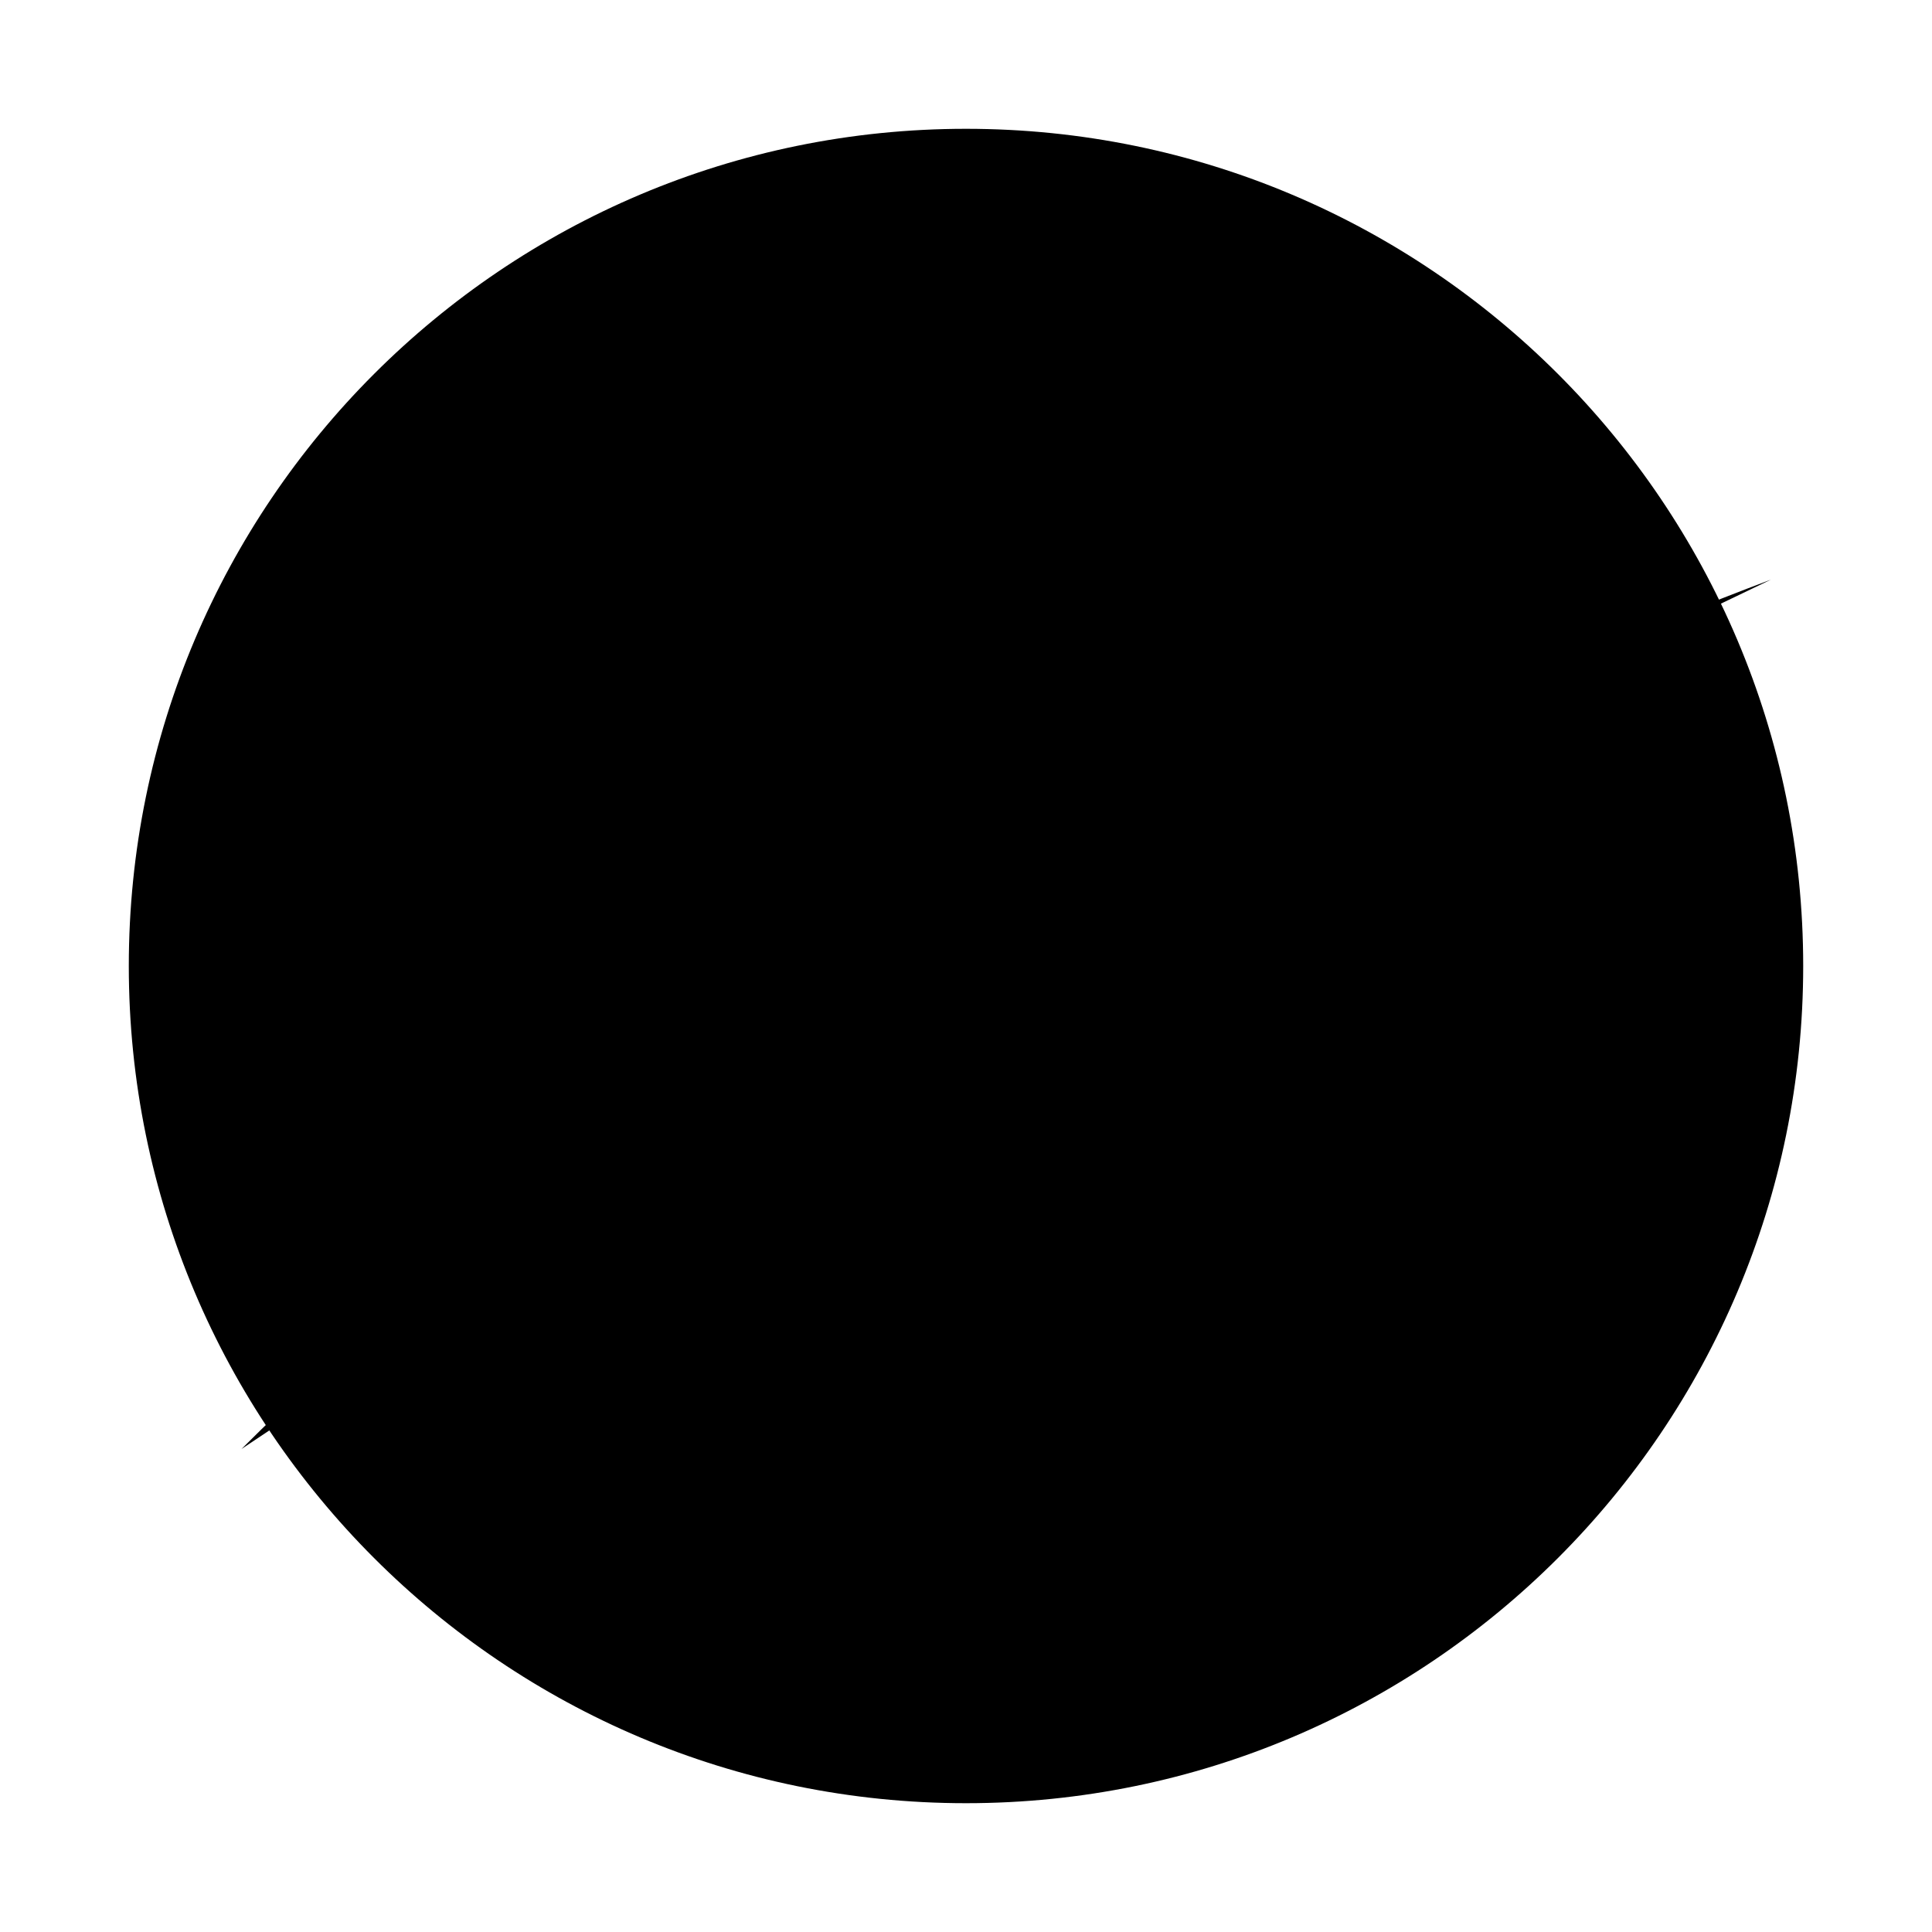
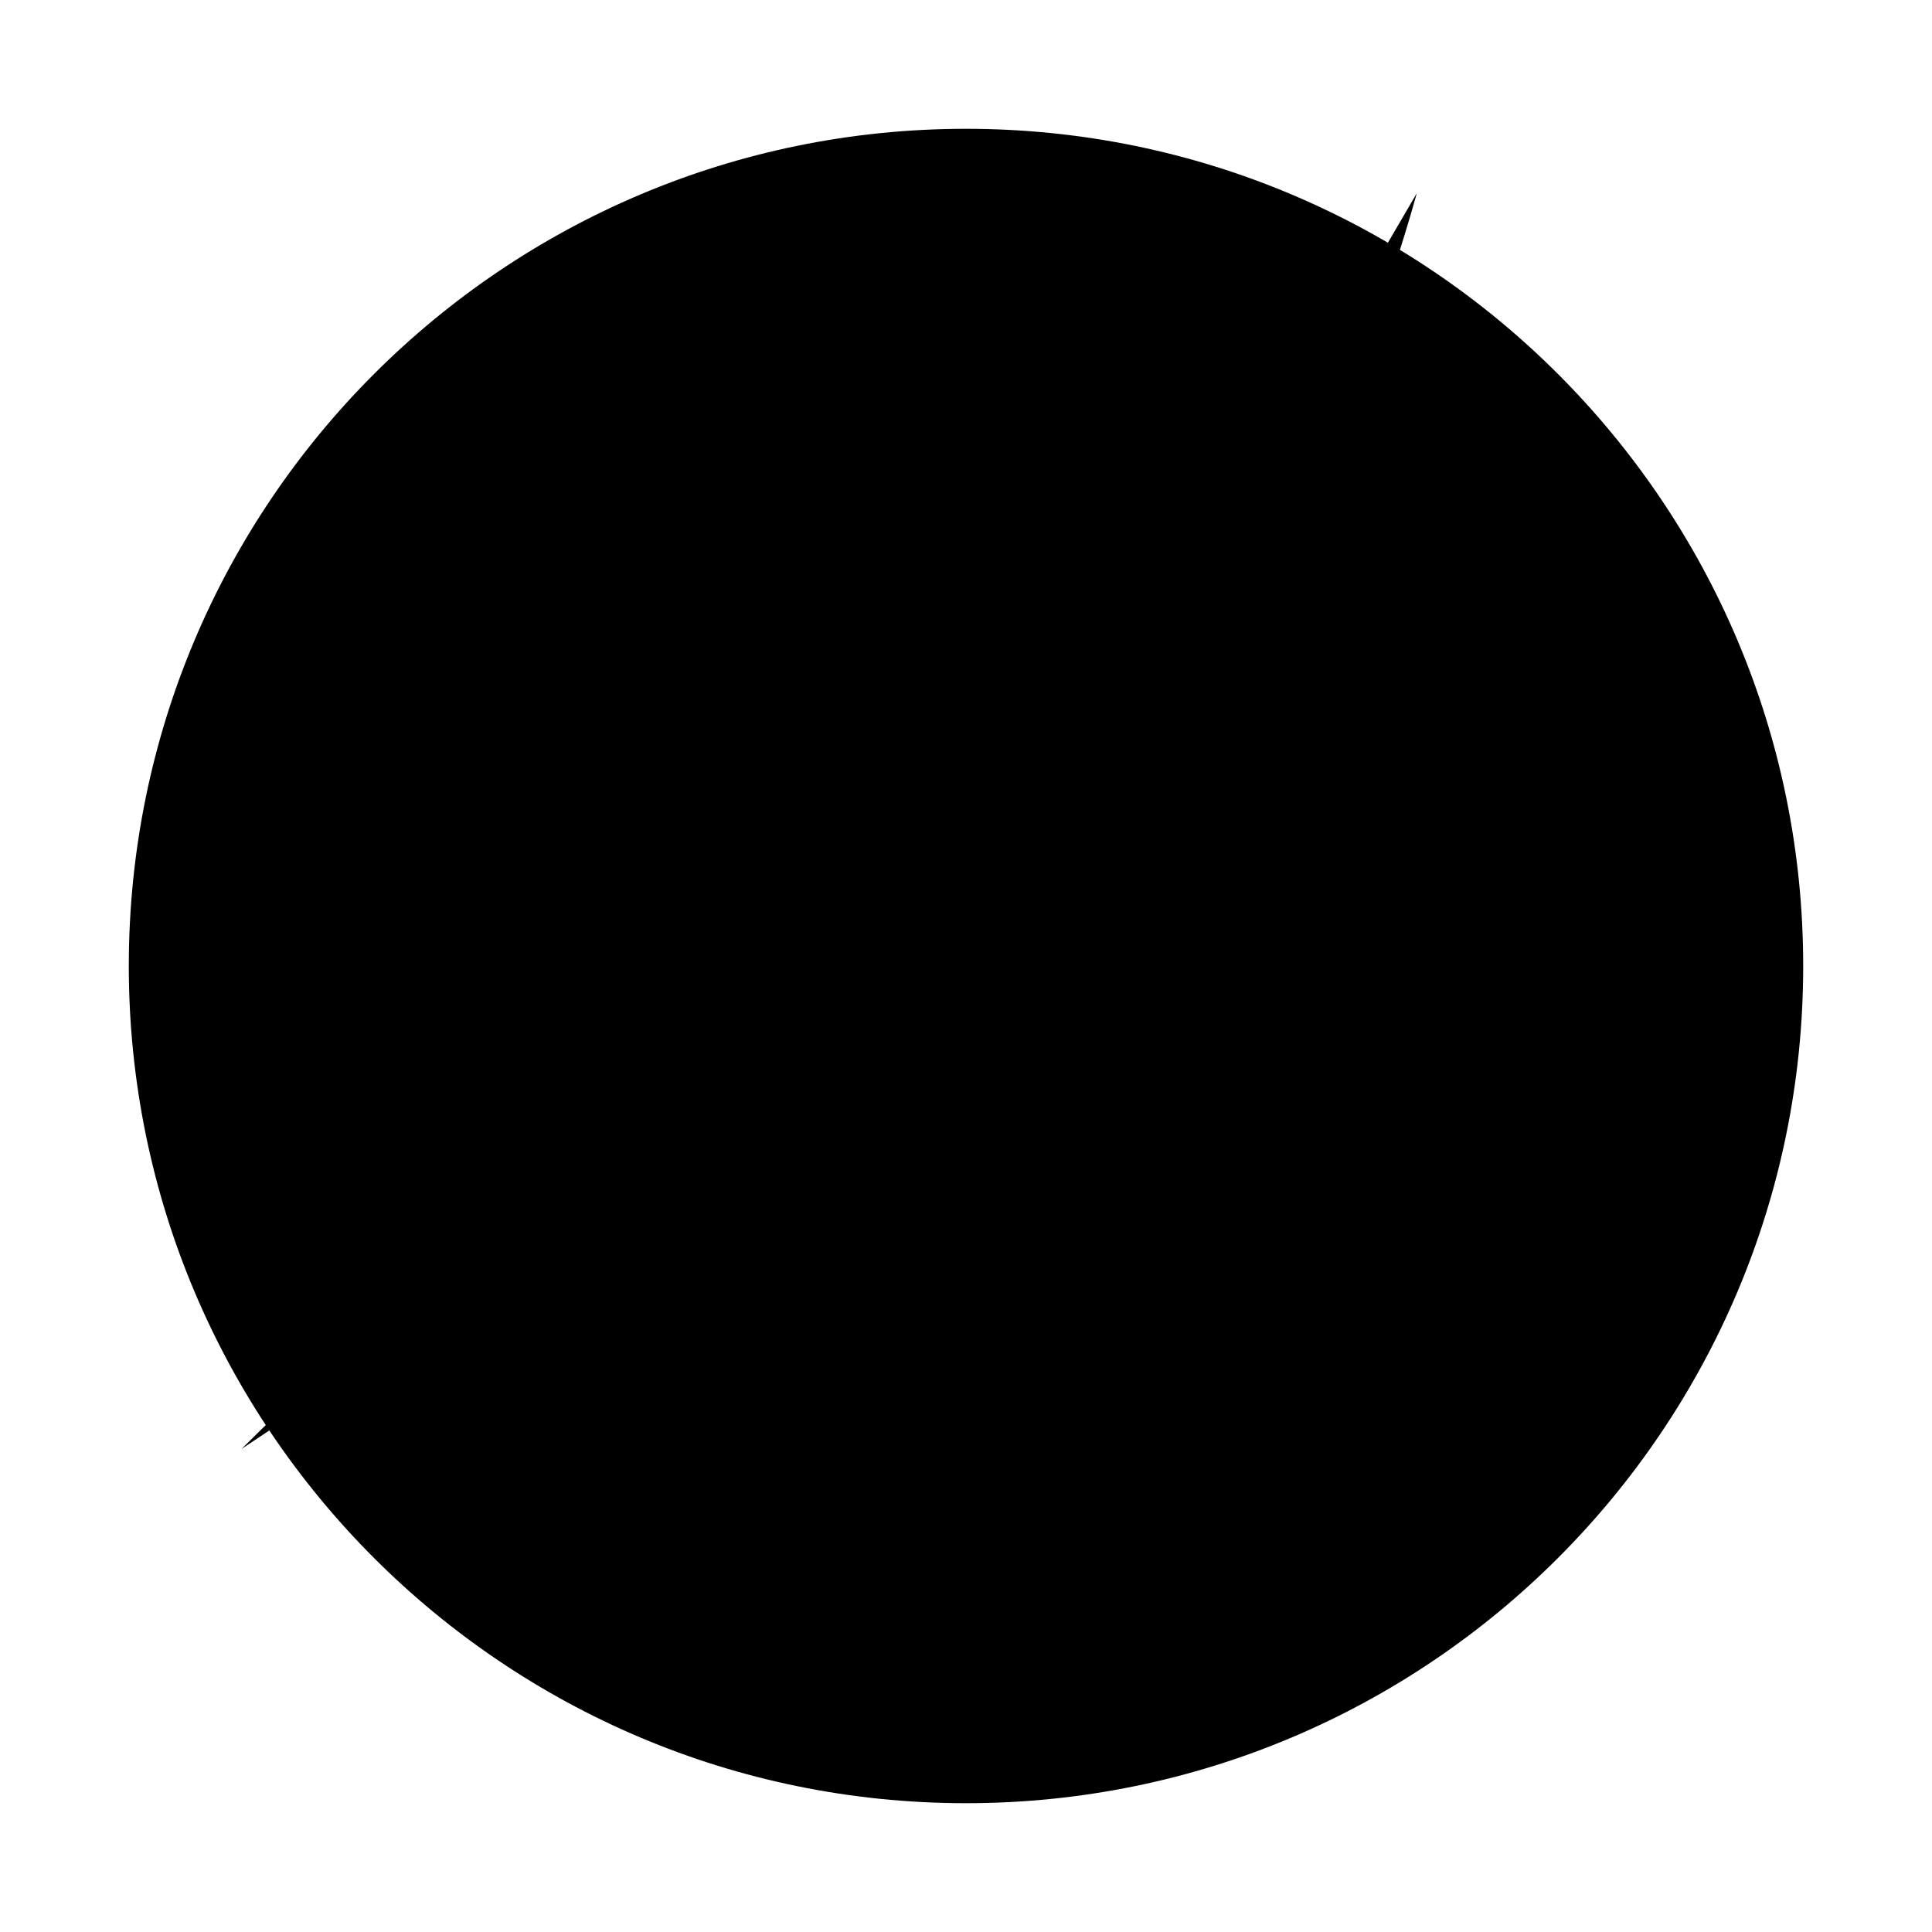
<svg viewBox="0 0 120 120" role="presentation" focusable="false">
  <circle class="p-l" cx="60" cy="60" r="52" />
  <circle class="p-f" cx="60" cy="60" r="40" stroke-dasharray="5 4.5" />
  <circle class="p-f" cx="60" cy="60" r="28" stroke-dasharray="3.5 3.6" />
  <circle class="p-l" cx="60" cy="60" r="14" />
-   <path class="p-h" d="M60 60 C76 51 94 42 110 36" />
+   <path class="p-h" d="M60 60 C73 46 83 30 88 12" />
  <path class="p-h" d="M60 60 Q35 70 15 90" />
  <path class="p-j" d="M60 60 Q38 65 19 75" />
  <path class="p-j" d="M60 60 Q40 76 26 94" />
  <path class="p-j" d="M60 60 Q52 76 41 90" />
  <circle class="p-d" cx="60" cy="60" r="2.2" />
</svg>
